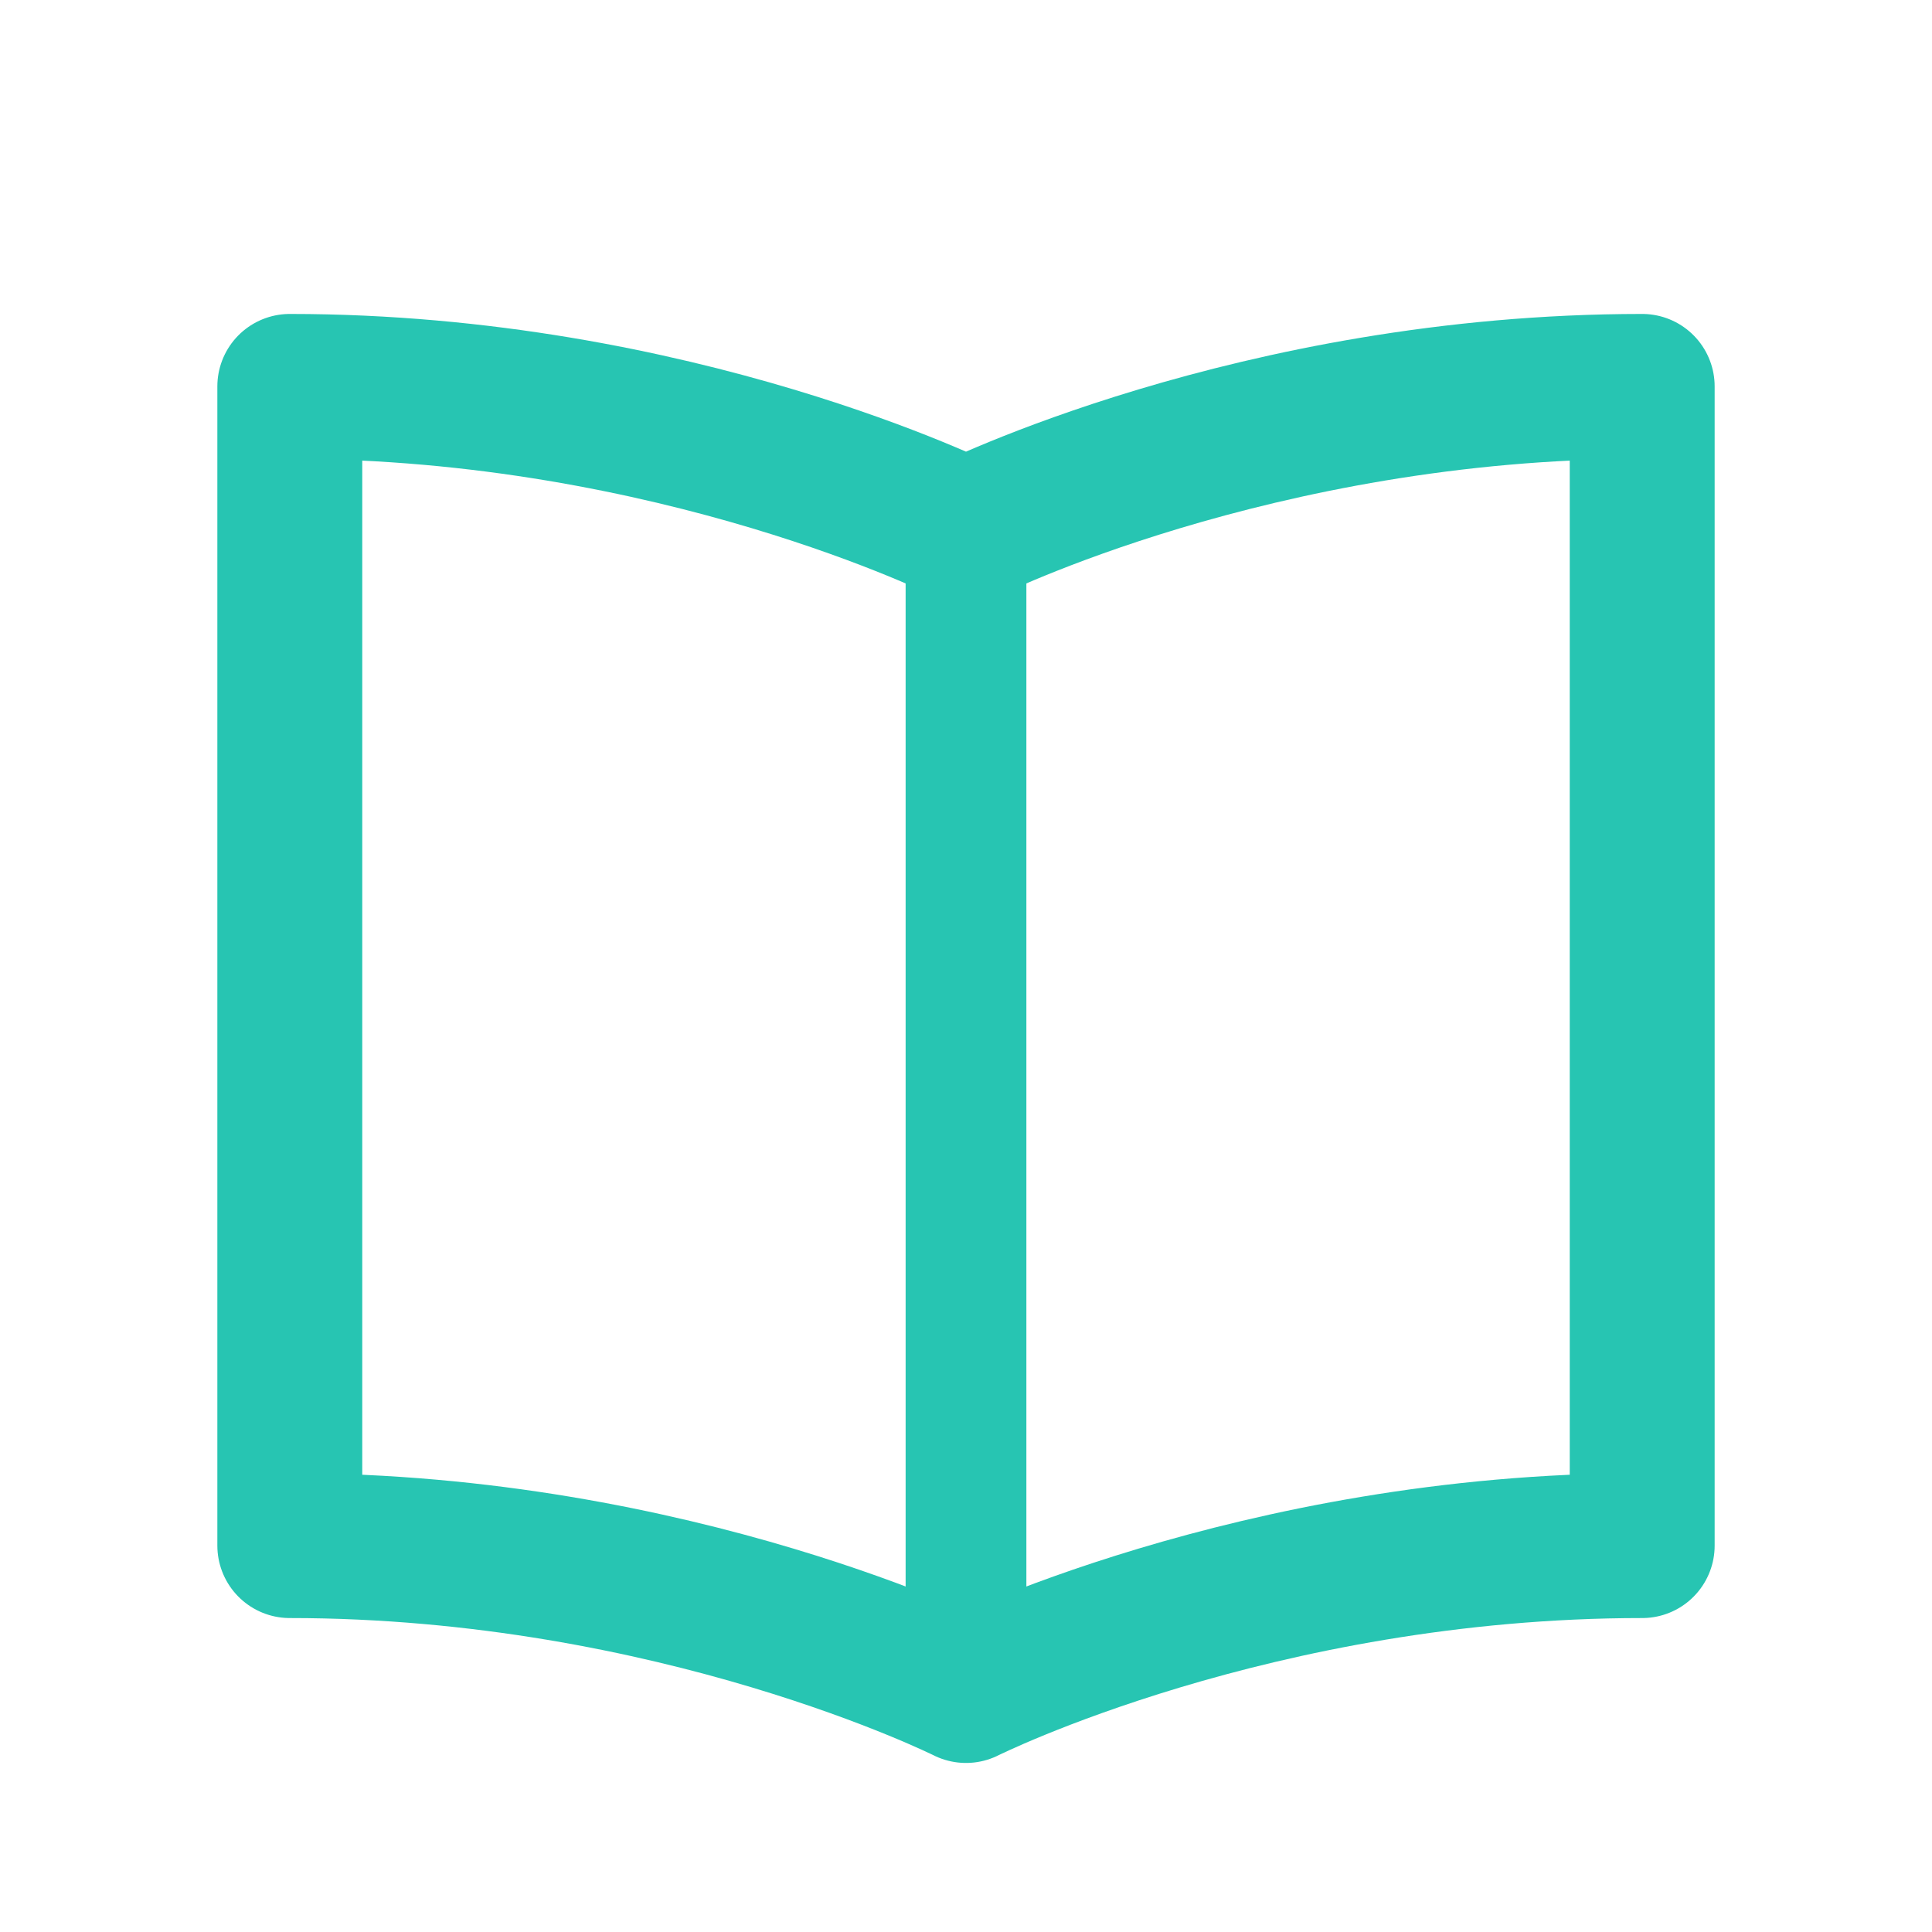
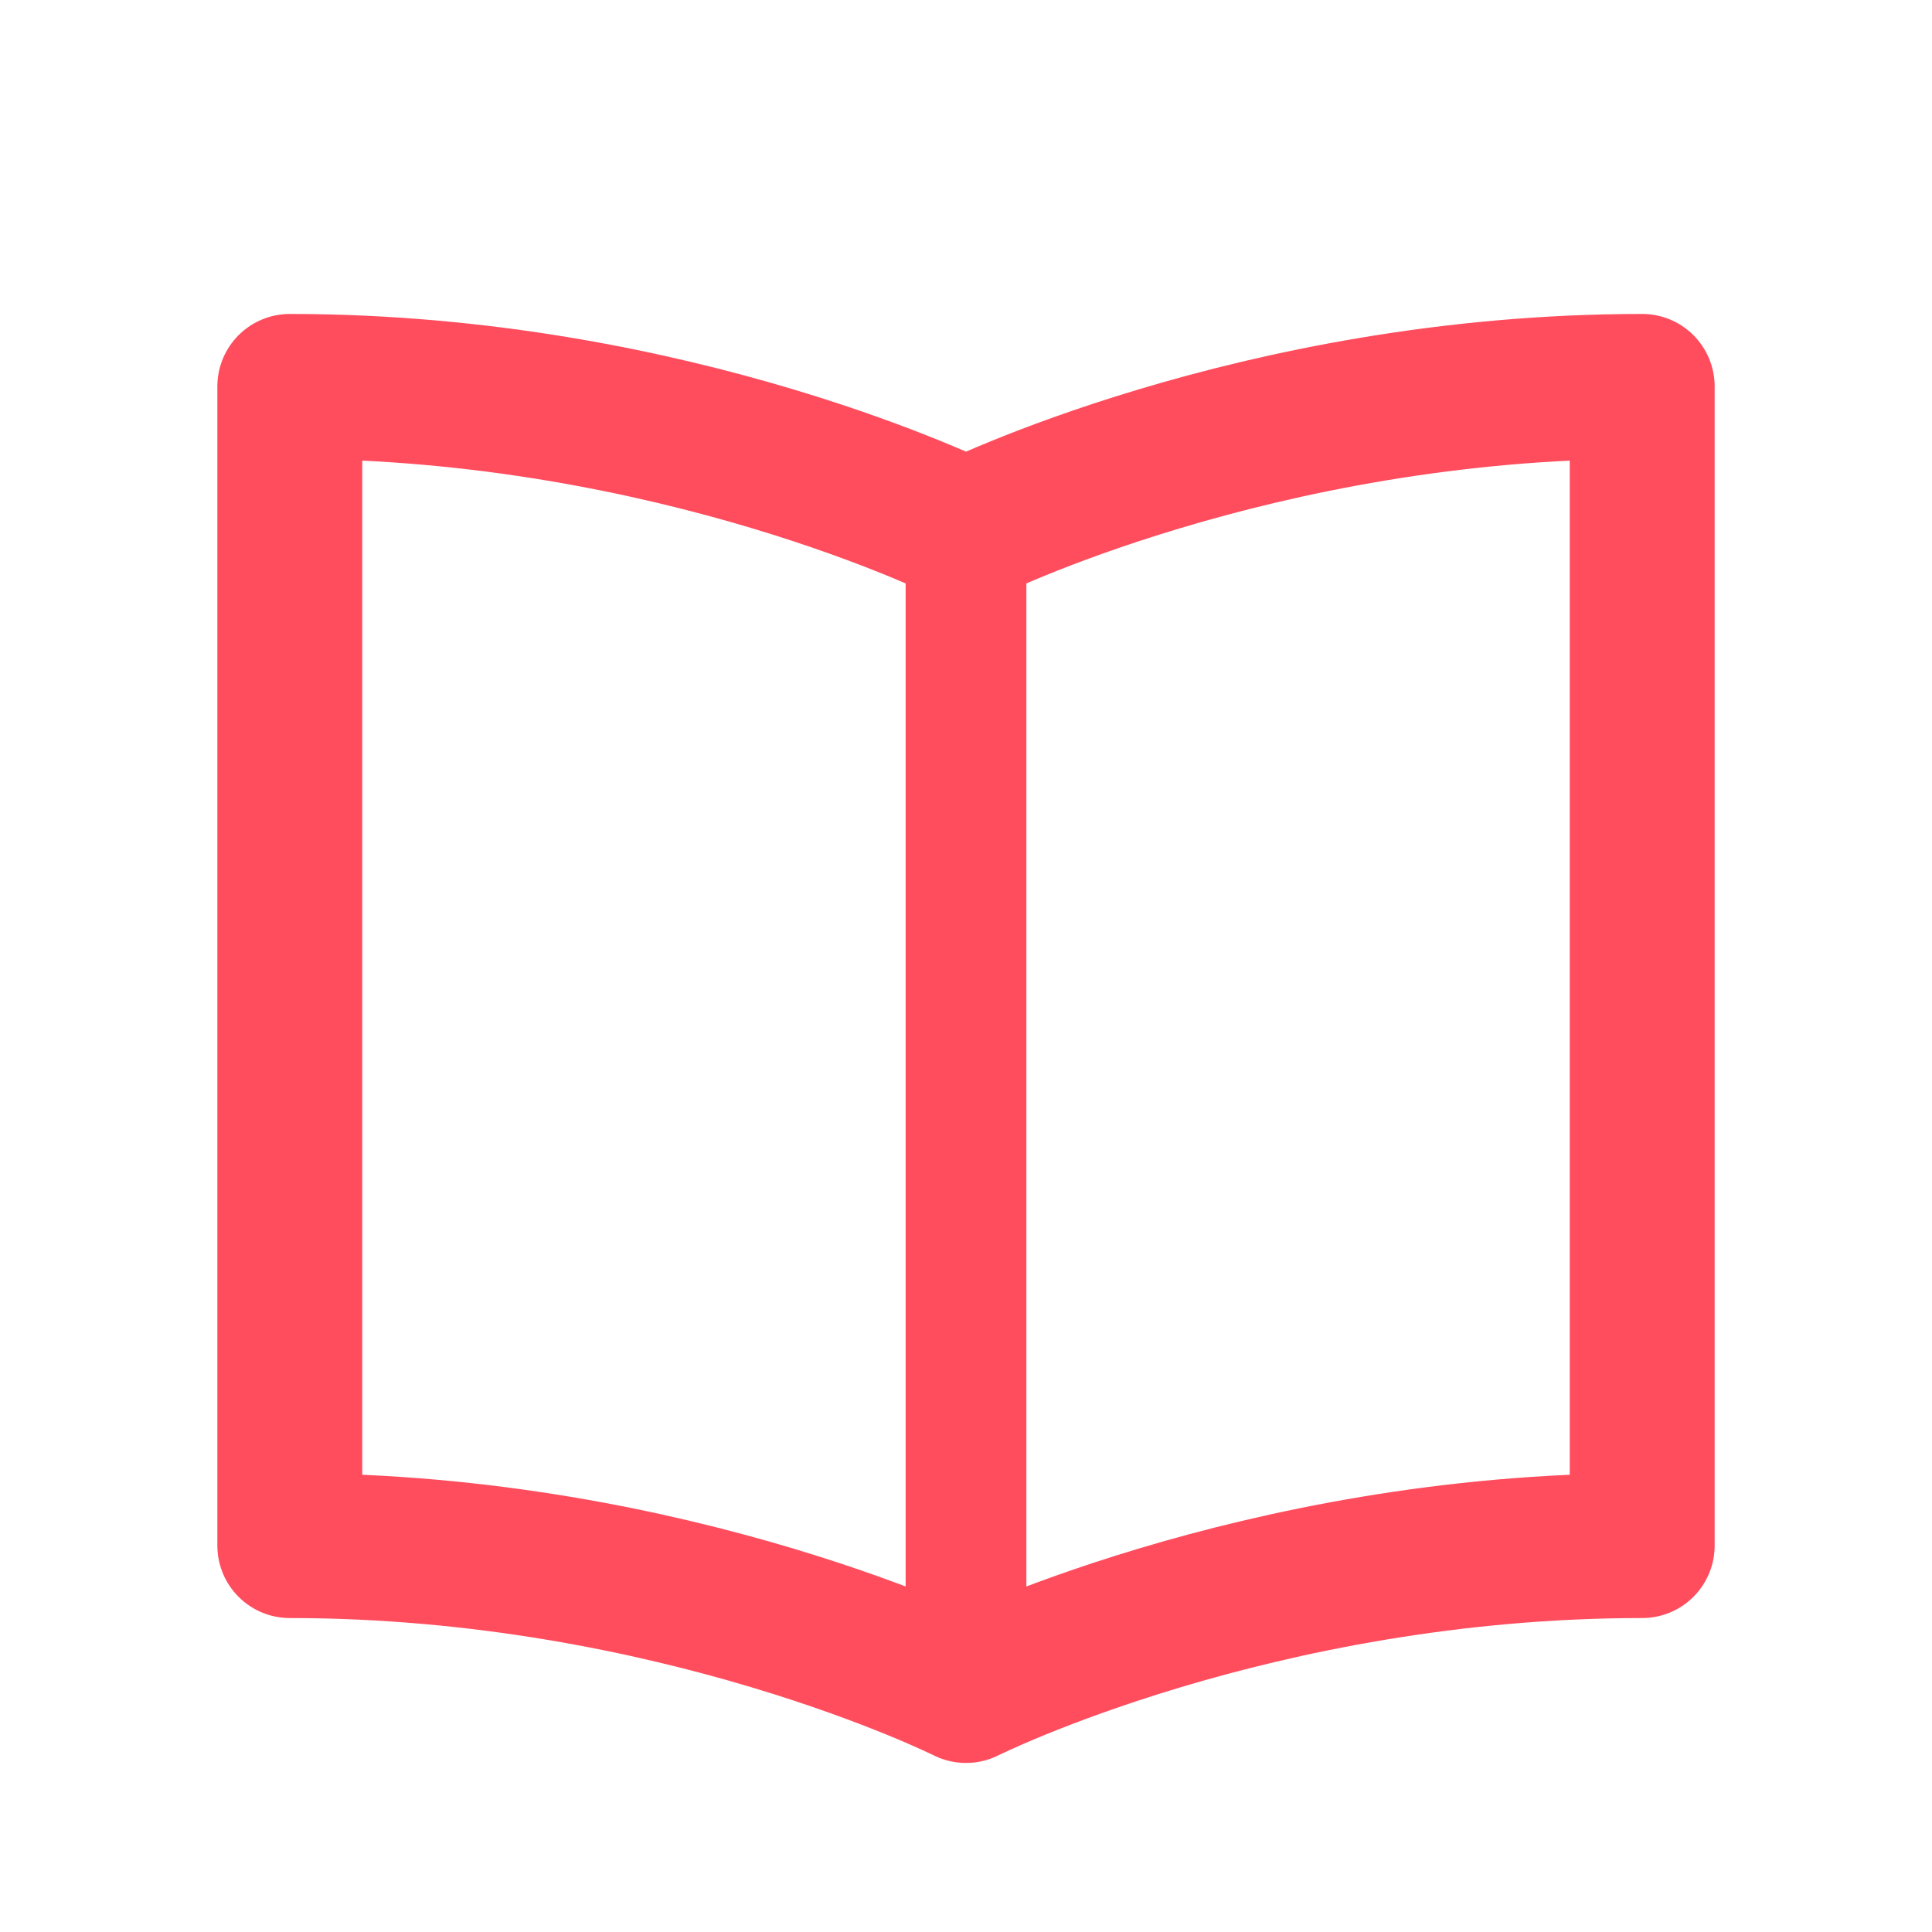
<svg xmlns="http://www.w3.org/2000/svg" width="20" height="20" viewBox="0 0 20 20" fill="none">
-   <path d="M10 5.5C10 5.5 7 4 3 4v12c4 0 7 1.5 7 1.5s3-1.5 7-1.5V4C13 4 10 5.5 10 5.5z" stroke="#27C5B2" stroke-width="1.5" stroke-linejoin="round" />
-   <line x1="10" y1="5.5" x2="10" y2="17.5" stroke="#27C5B2" stroke-width="1.25" stroke-linecap="round" />
+   <path d="M10 5.5C10 5.5 7 4 3 4v12c4 0 7 1.5 7 1.5s3-1.5 7-1.5V4C13 4 10 5.5 10 5.5z" stroke="#FF4D5E" stroke-width="1.5" stroke-linejoin="round" />
+   <line x1="10" y1="5.5" x2="10" y2="17.5" stroke="#FF4D5E" stroke-width="1.25" stroke-linecap="round" />
</svg>
